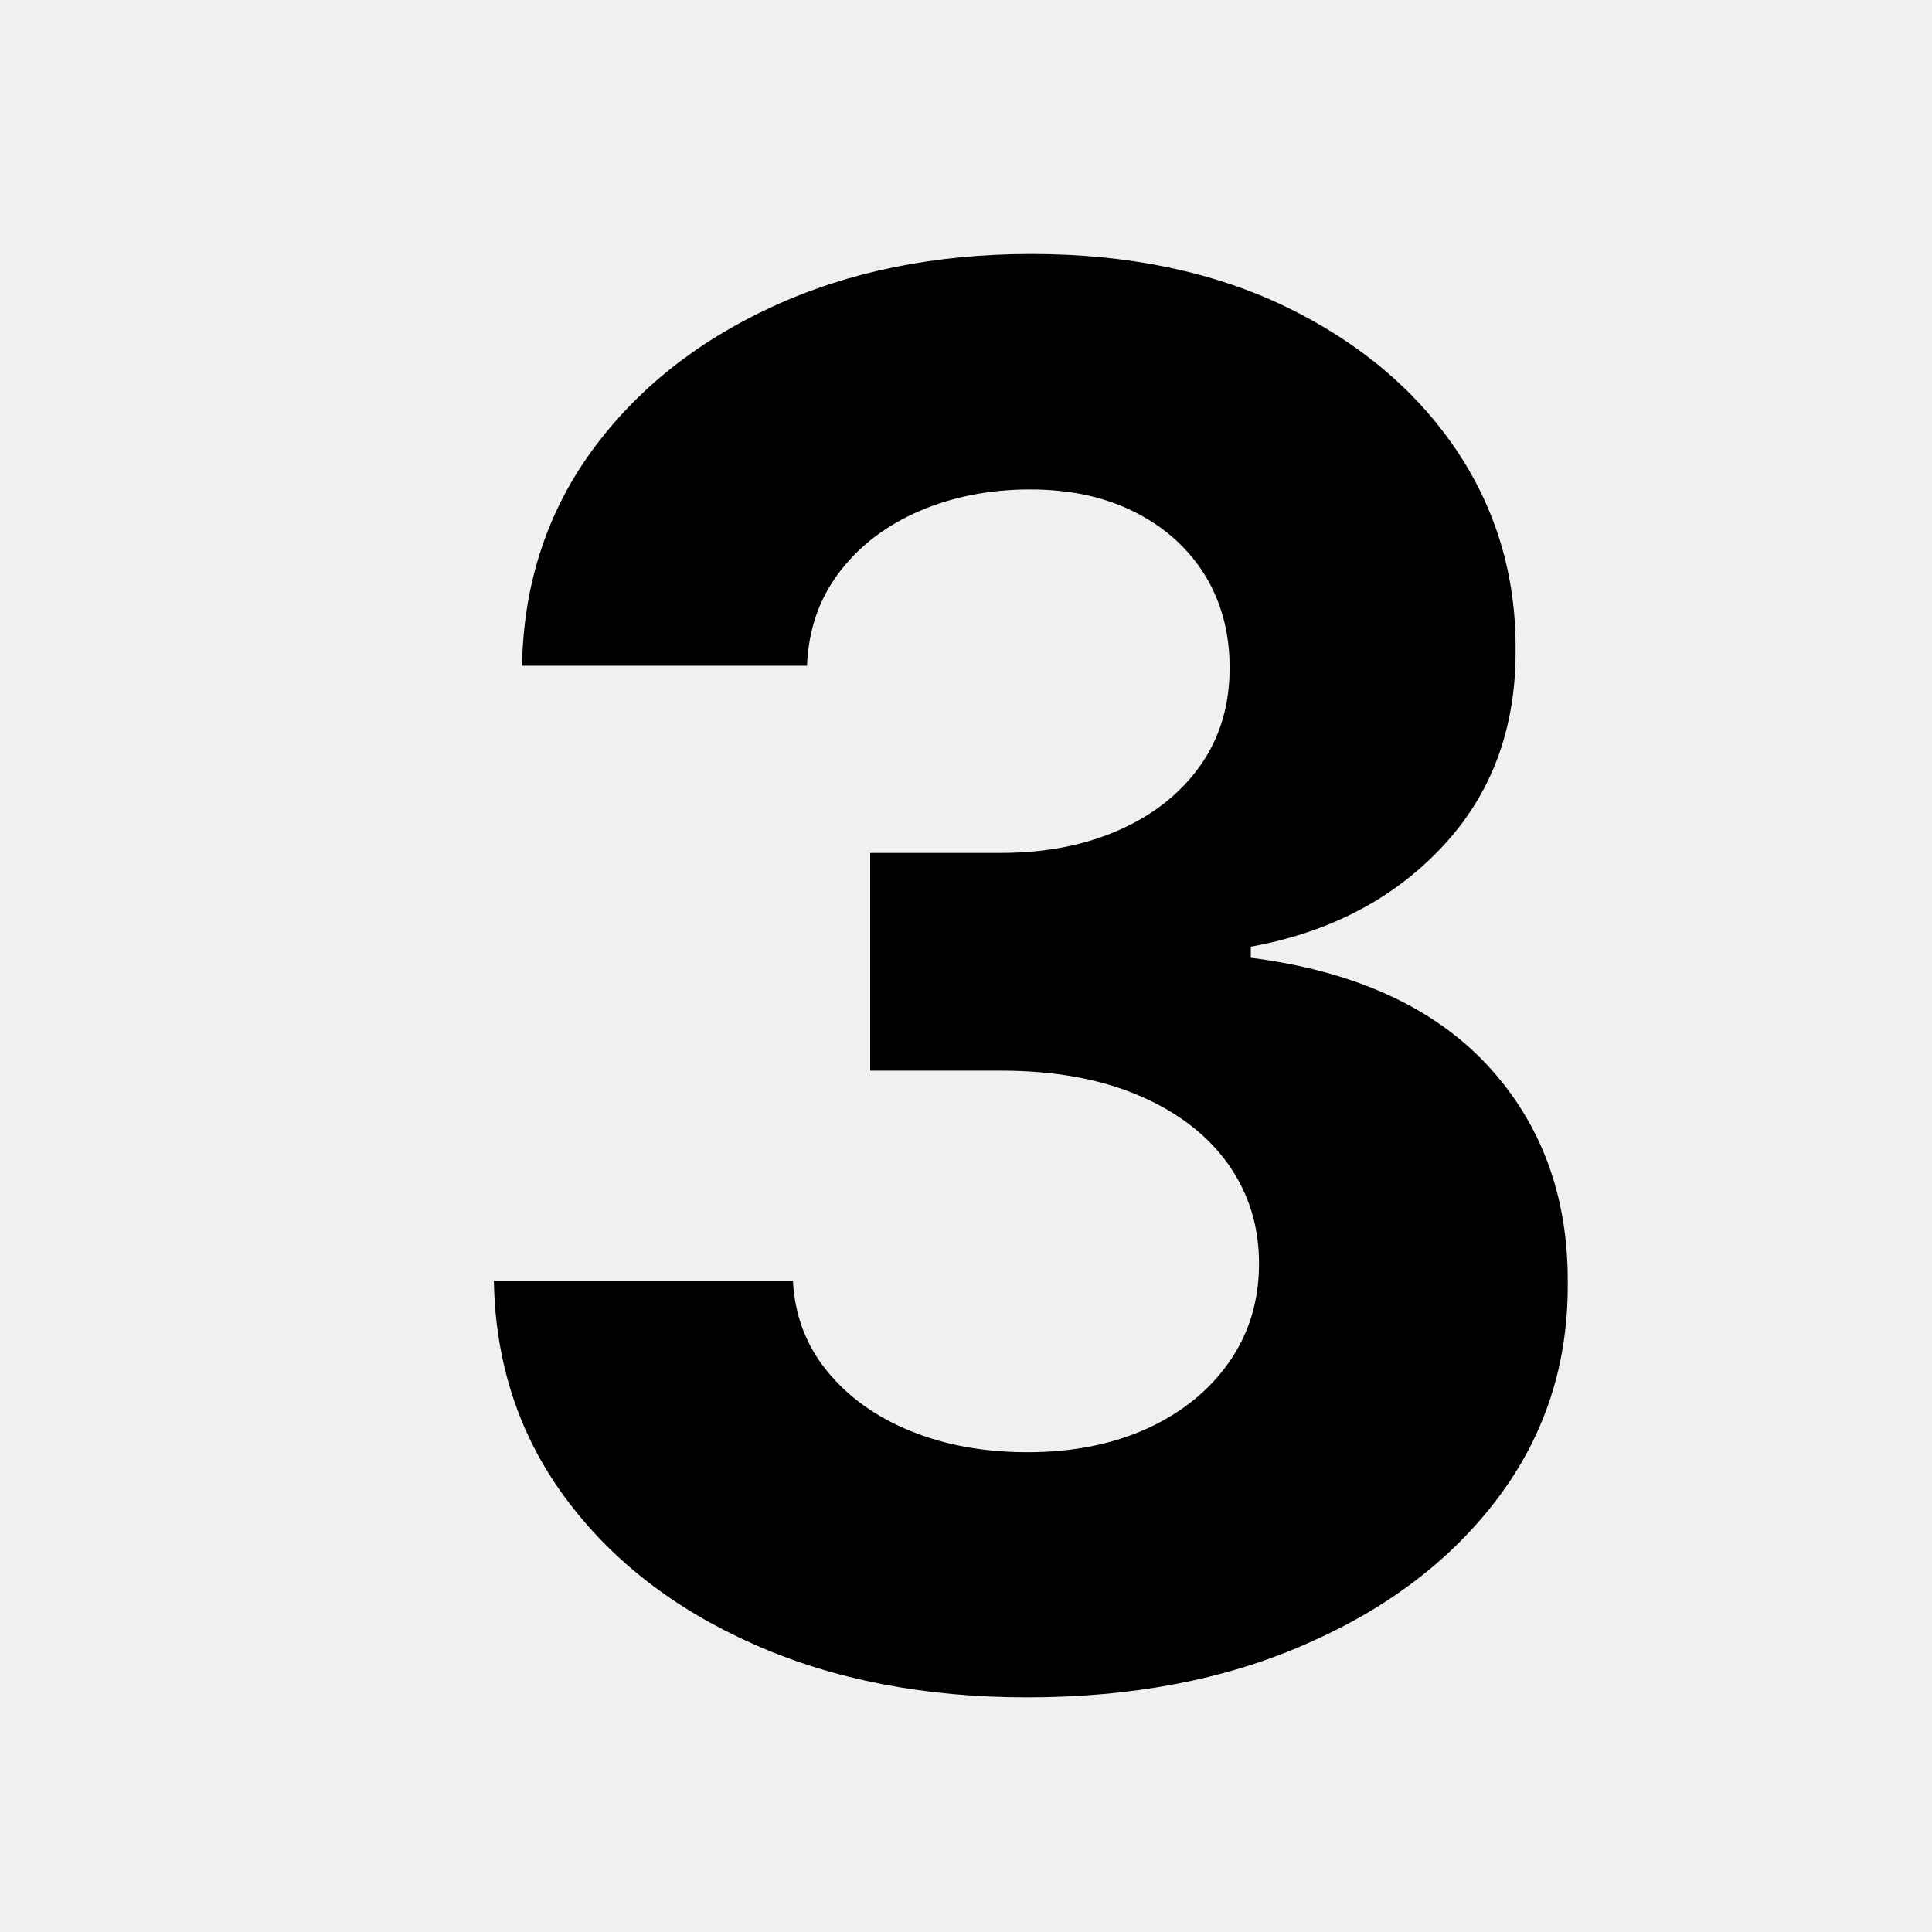
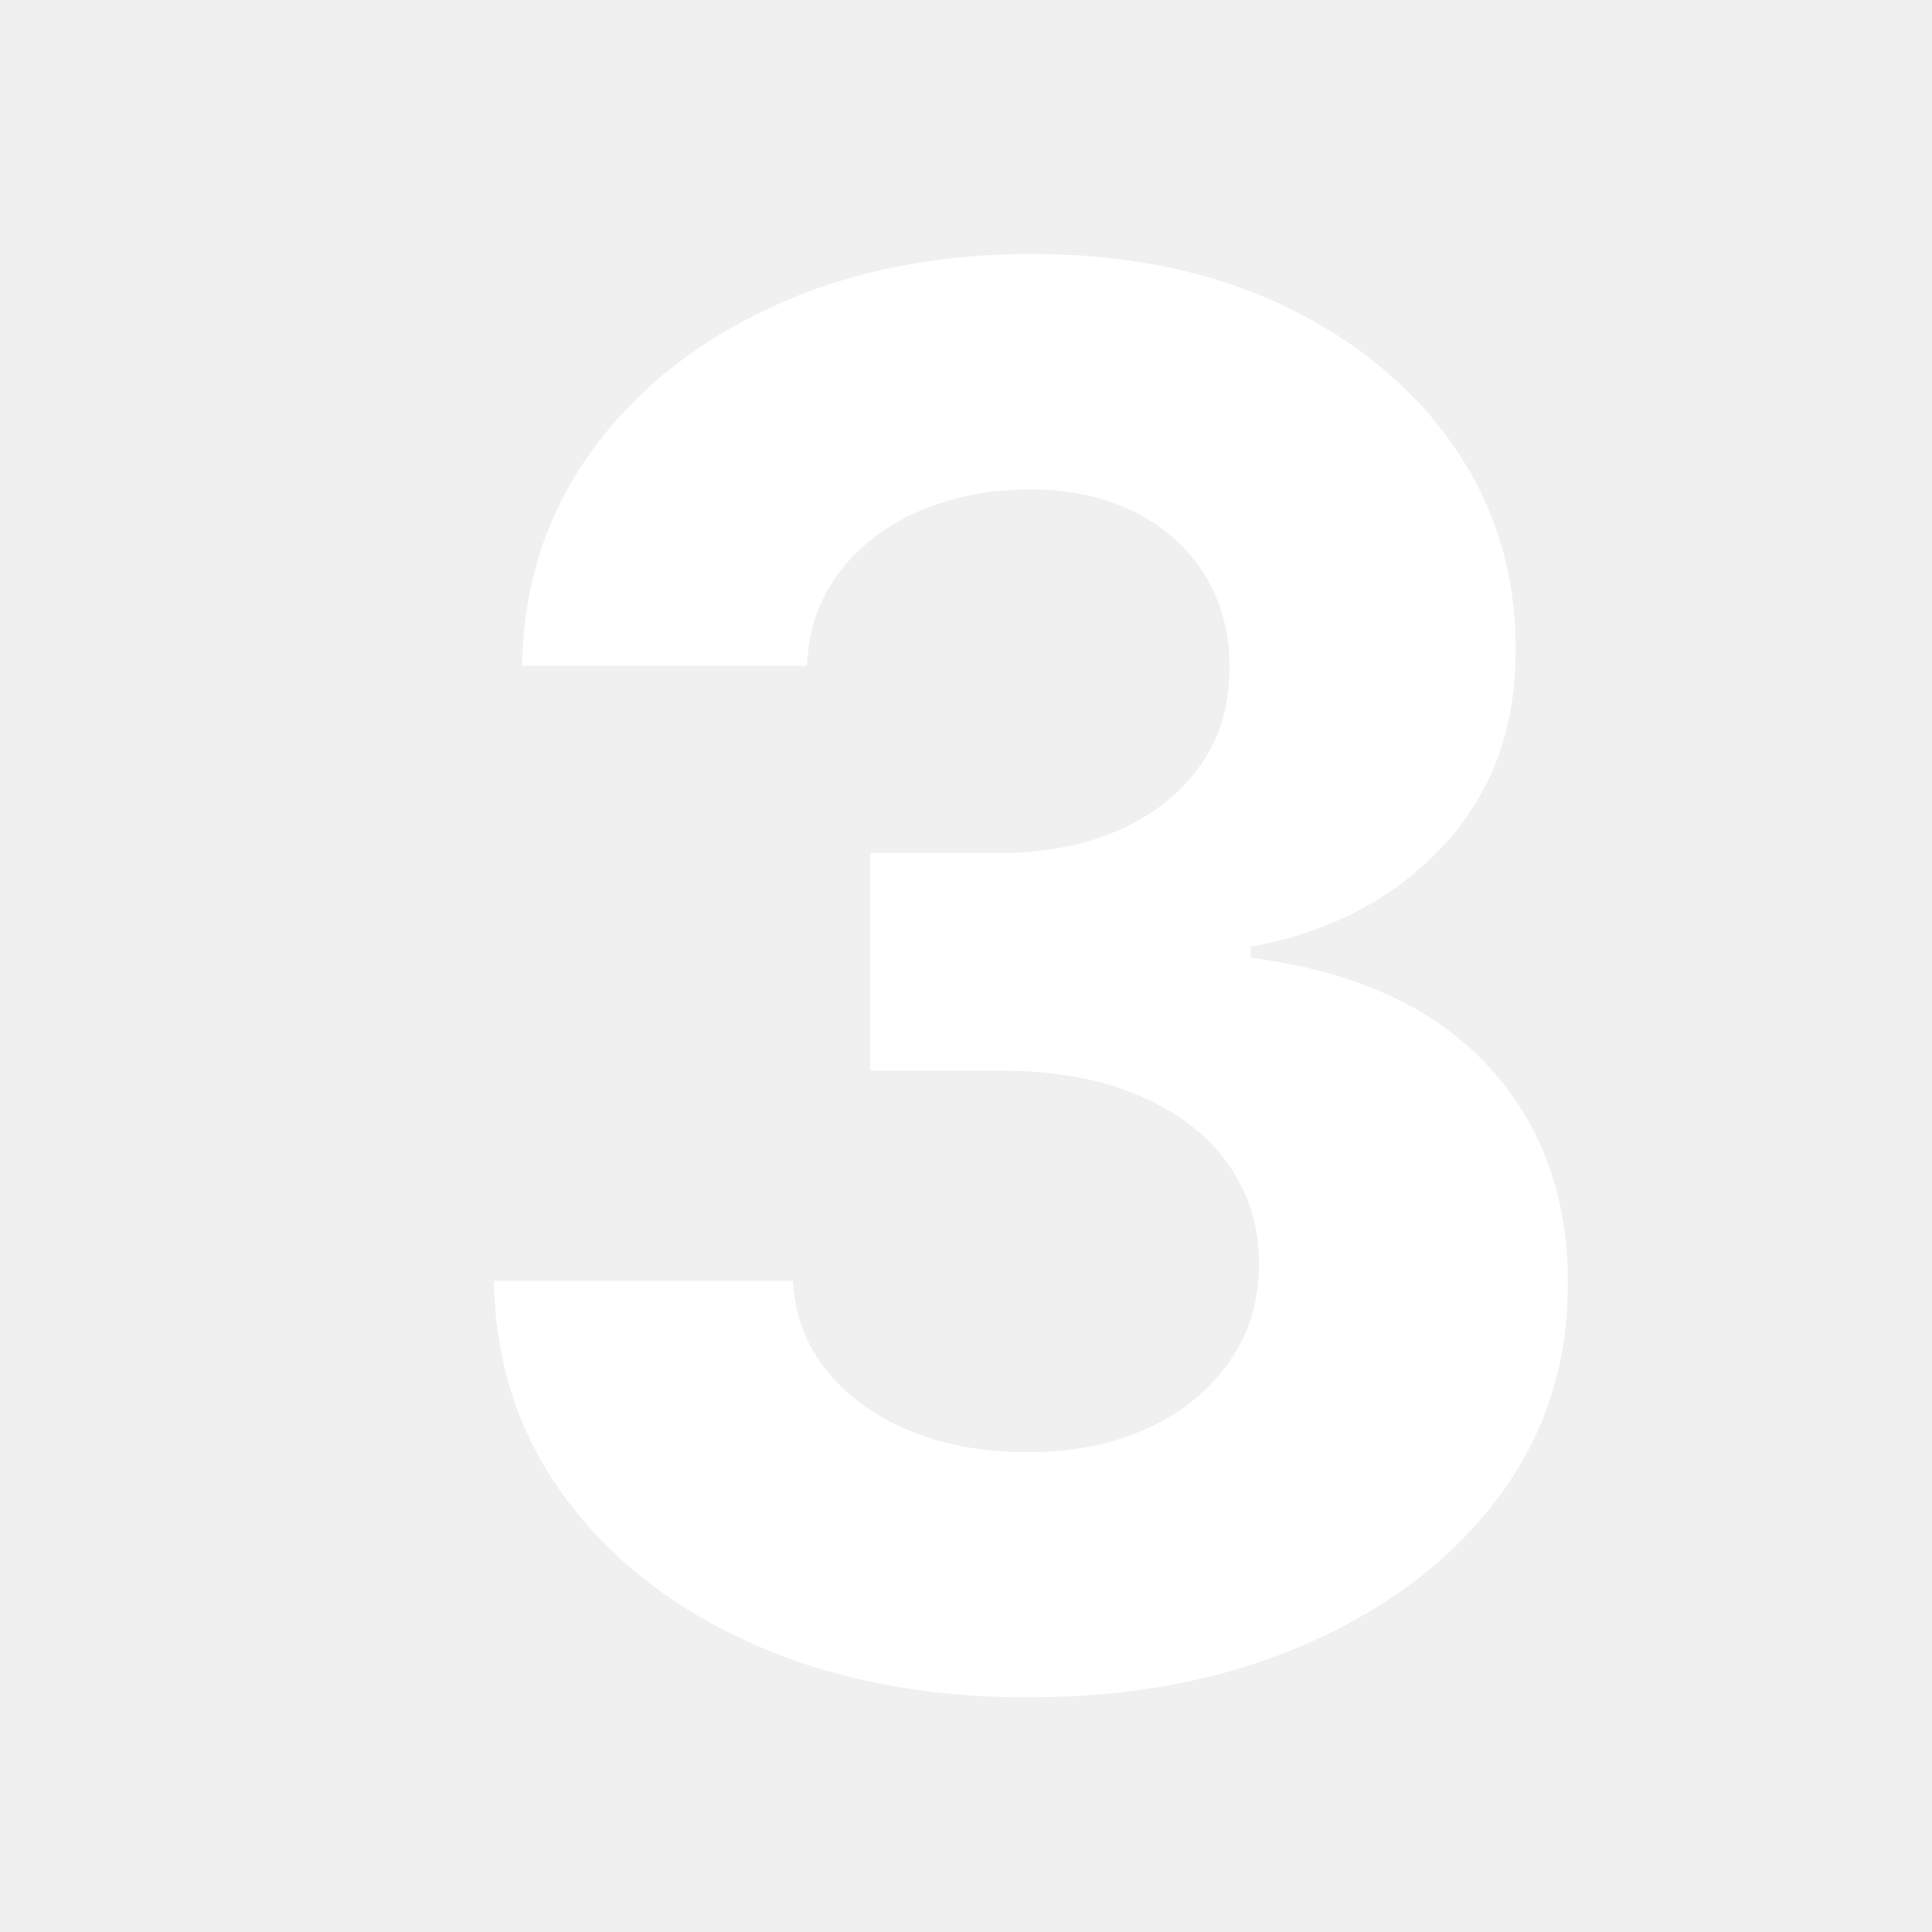
<svg xmlns="http://www.w3.org/2000/svg" version="1.1" id="Layer_1" x="0px" y="0px" viewBox="0 0 96 96" style="enable-background:new 0 0 96 96;" xml:space="preserve">
  <style type="text/css">
	.st0{fill:#FFFFFF;}
</style>
  <g>
-     <path className="st0" d="M51.03,84.34c-5.09,0-9.62-0.88-13.58-2.64c-3.97-1.76-7.09-4.19-9.38-7.3s-3.46-6.69-3.53-10.76H39.4   c0.09,1.71,0.65,3.2,1.69,4.48s2.42,2.28,4.14,2.98c1.73,0.71,3.67,1.06,5.83,1.06c2.25,0,4.24-0.4,5.97-1.19   c1.73-0.8,3.08-1.9,4.06-3.31s1.47-3.03,1.47-4.88c0-1.86-0.52-3.52-1.55-4.96c-1.03-1.44-2.51-2.57-4.43-3.39   c-1.92-0.82-4.2-1.23-6.83-1.23h-6.51V42.38h6.51c2.23,0,4.2-0.39,5.91-1.16c1.72-0.77,3.05-1.85,4.01-3.22   c0.96-1.38,1.43-2.98,1.43-4.82c0-1.75-0.42-3.29-1.24-4.62c-0.83-1.33-1.99-2.37-3.48-3.12s-3.22-1.12-5.2-1.12   c-2,0-3.83,0.36-5.49,1.07c-1.66,0.72-2.99,1.73-3.99,3.05c-1,1.32-1.53,2.86-1.6,4.64H25.94c0.07-4.02,1.22-7.57,3.44-10.64   c2.23-3.07,5.23-5.47,9.02-7.21c3.78-1.74,8.06-2.61,12.84-2.61c4.82,0,9.03,0.88,12.65,2.62c3.61,1.75,6.43,4.11,8.44,7.07   c2.01,2.97,3,6.29,2.98,9.97c0.02,3.91-1.19,7.17-3.63,9.78c-2.44,2.61-5.62,4.27-9.53,4.98v0.55c5.14,0.66,9.05,2.44,11.75,5.33   c2.69,2.9,4.03,6.52,4,10.86c0.02,3.98-1.12,7.51-3.43,10.6s-5.48,5.52-9.53,7.29C60.89,83.46,56.26,84.34,51.03,84.34z" />
+     <path class="st0" d="M51.03,84.34c-5.09,0-9.62-0.88-13.58-2.64c-3.97-1.76-7.09-4.19-9.38-7.3s-3.46-6.69-3.53-10.76H39.4   c0.09,1.71,0.65,3.2,1.69,4.48s2.42,2.28,4.14,2.98c1.73,0.71,3.67,1.06,5.83,1.06c2.25,0,4.24-0.4,5.97-1.19   c1.73-0.8,3.08-1.9,4.06-3.31s1.47-3.03,1.47-4.88c0-1.86-0.52-3.52-1.55-4.96c-1.03-1.44-2.51-2.57-4.43-3.39   c-1.92-0.82-4.2-1.23-6.83-1.23h-6.51V42.38h6.51c2.23,0,4.2-0.39,5.91-1.16c1.72-0.77,3.05-1.85,4.01-3.22   c0.96-1.38,1.43-2.98,1.43-4.82c0-1.75-0.42-3.29-1.24-4.62c-0.83-1.33-1.99-2.37-3.48-3.12s-3.22-1.12-5.2-1.12   c-2,0-3.83,0.36-5.49,1.07c-1.66,0.72-2.99,1.73-3.99,3.05c-1,1.32-1.53,2.86-1.6,4.64H25.94c0.07-4.02,1.22-7.57,3.44-10.64   c2.23-3.07,5.23-5.47,9.02-7.21c3.78-1.74,8.06-2.61,12.84-2.61c4.82,0,9.03,0.88,12.65,2.62c3.61,1.75,6.43,4.11,8.44,7.07   c2.01,2.97,3,6.29,2.98,9.97c0.02,3.91-1.19,7.17-3.63,9.78c-2.44,2.61-5.62,4.27-9.53,4.98v0.55c5.14,0.66,9.05,2.44,11.75,5.33   c2.69,2.9,4.03,6.52,4,10.86c0.02,3.98-1.12,7.51-3.43,10.6s-5.48,5.52-9.53,7.29C60.89,83.46,56.26,84.34,51.03,84.34z" />
  </g>
</svg>
